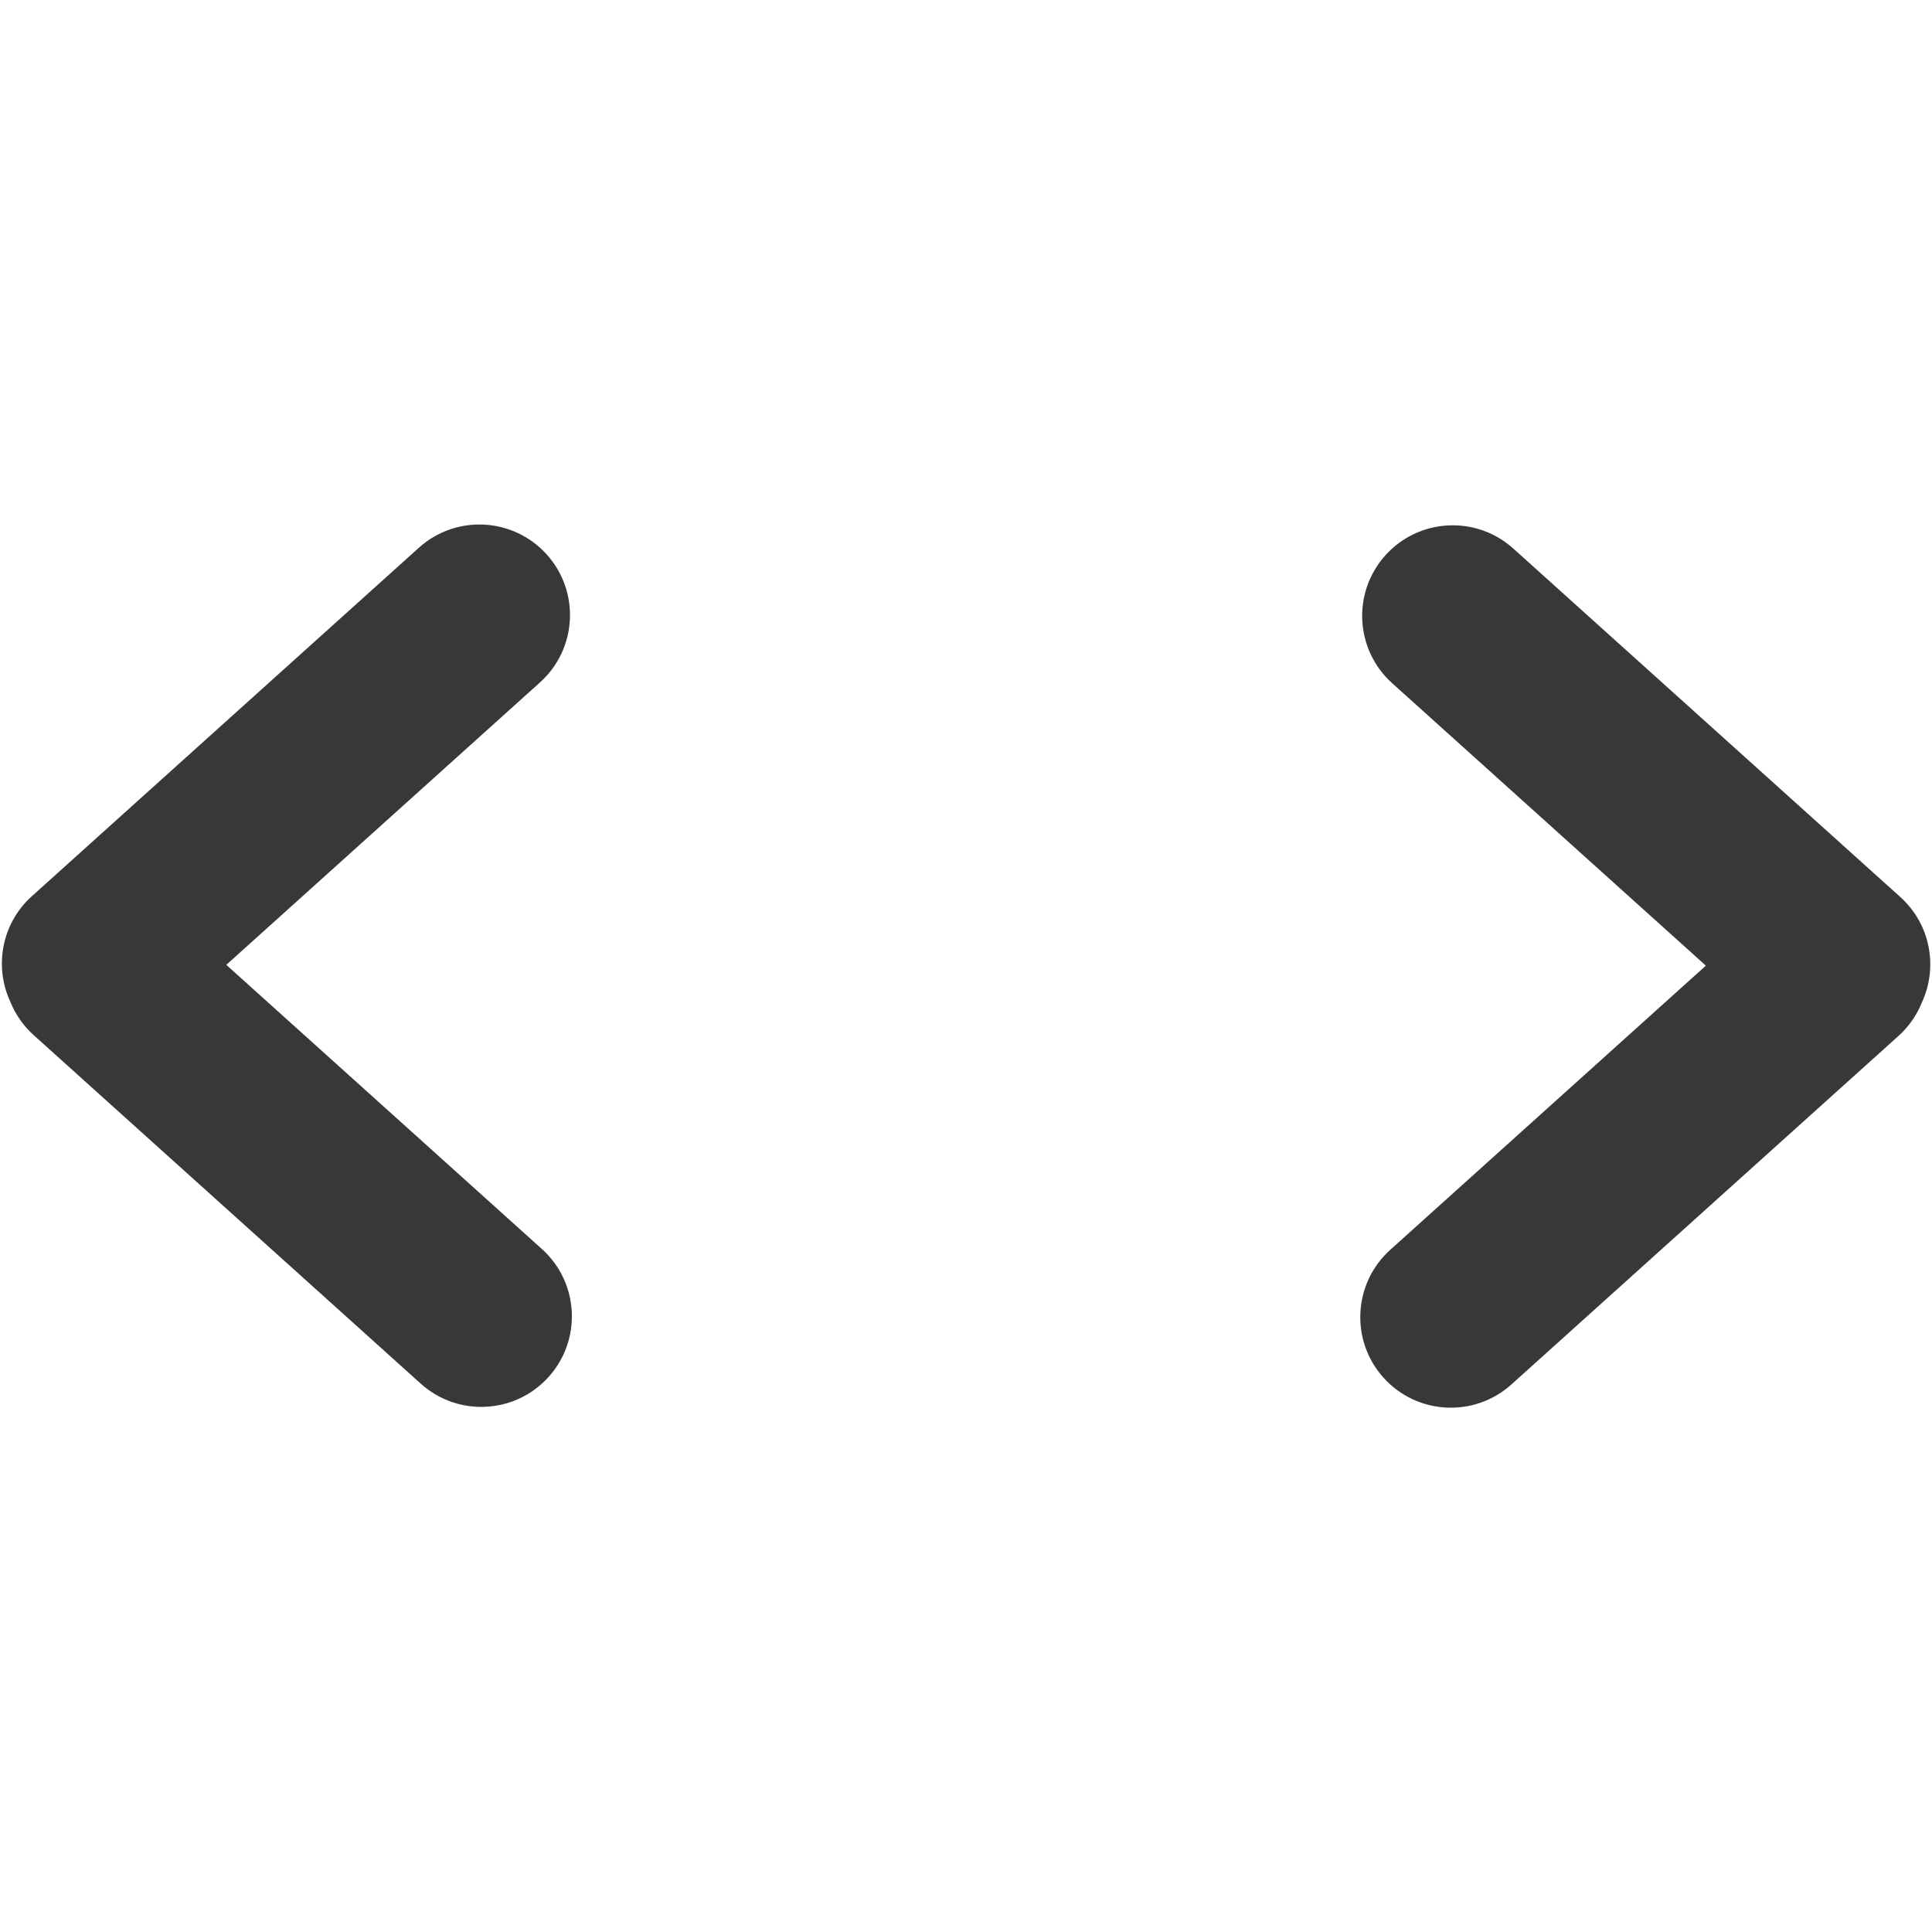
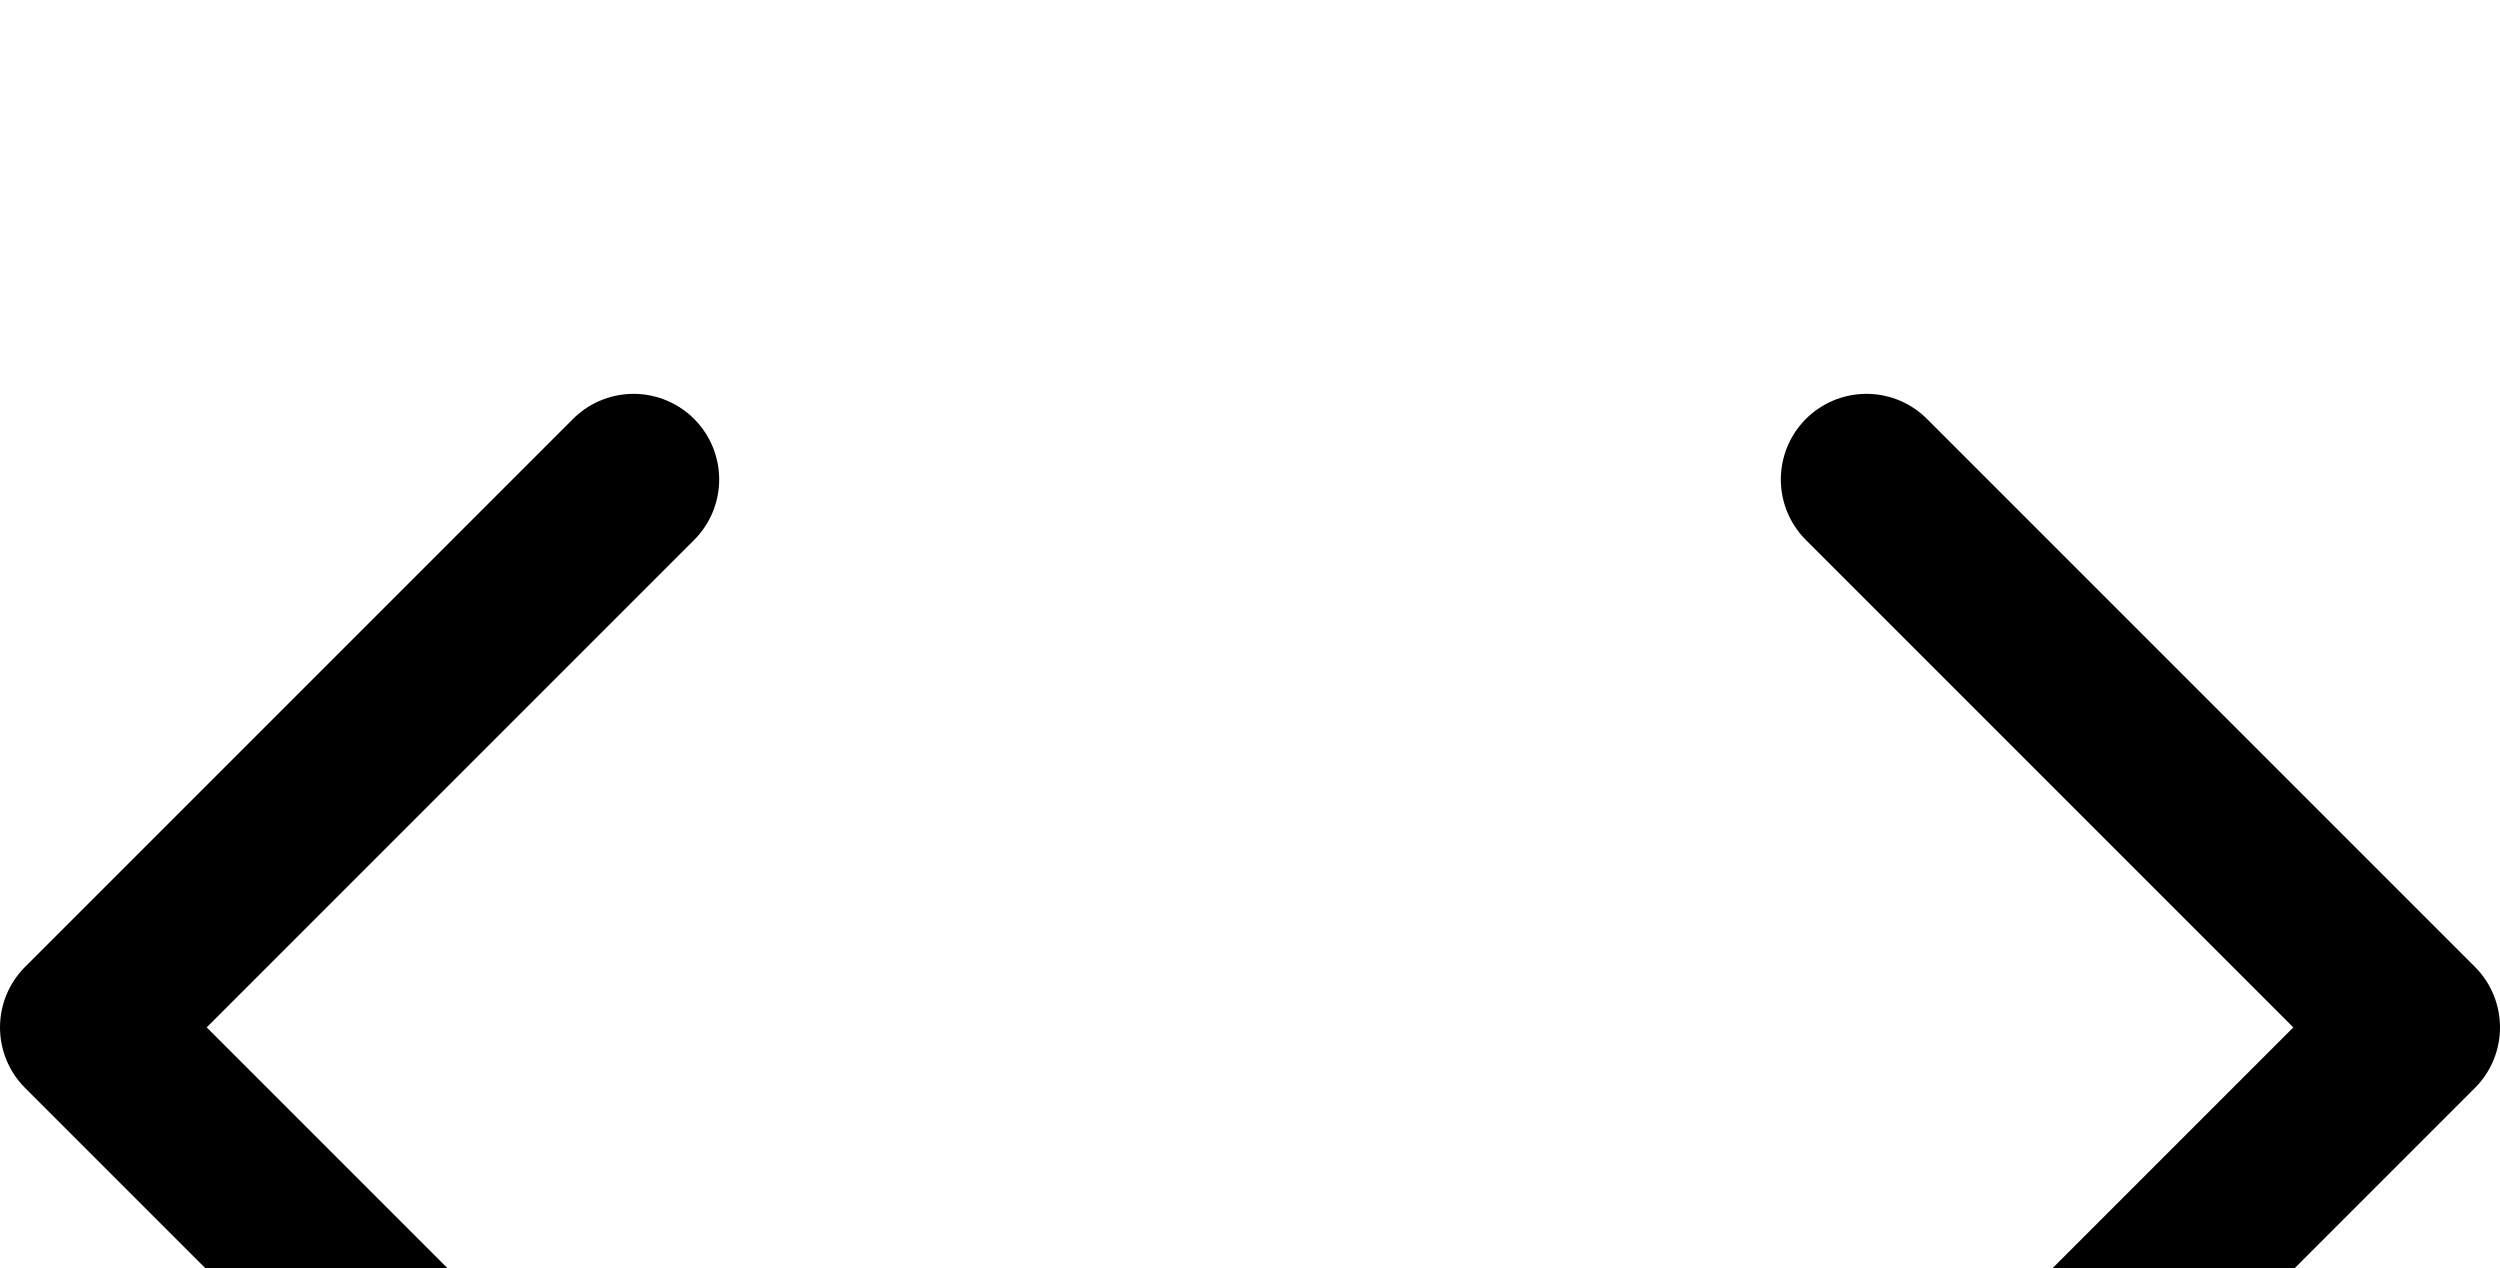
- <svg xmlns="http://www.w3.org/2000/svg" width="1024" height="1024">
-   <path d="M1018.645 531.298c8.635-18.61 4.601-41.42-11.442-55.864l-205.108-184.68c-19.7-17.739-50.05-16.148-67.789 3.552-17.738 19.7-16.148 50.051 3.553 67.79l166.28 149.718-167.28 150.62c-19.7 17.738-21.291 48.088-3.553 67.789 17.739 19.7 48.089 21.291 67.79 3.553l205.107-184.68a47.805 47.805 0 0 0 12.442-17.798zM119.947 511.39l166.28-149.719c19.7-17.738 21.29-48.088 3.552-67.789-17.738-19.7-48.088-21.291-67.789-3.553L16.882 475.01C.84 489.456-3.194 512.264 5.44 530.874a47.805 47.805 0 0 0 12.442 17.798l205.108 184.68c19.7 17.739 50.05 16.148 67.79-3.552 17.738-19.7 16.147-50.051-3.553-67.79l-167.28-150.62z" fill-rule="evenodd" opacity=".78" />
+ <svg xmlns="http://www.w3.org/2000/svg" width="3650px" height="1850px" viewBox="0 0 3650 700" version="1.1">
+   <g id="页面-1" stroke="none" stroke-width="1" fill="none" fill-rule="evenodd" stroke-linecap="round" stroke-linejoin="round">
+     <polyline id="路径" stroke="#000000" stroke-width="250" points="925 125 125 925 925 1725" />
+     <polyline id="路径-2" stroke="#000000" stroke-width="250" points="2725 125 3525 925 2725 1725" />
+   </g>
</svg>
